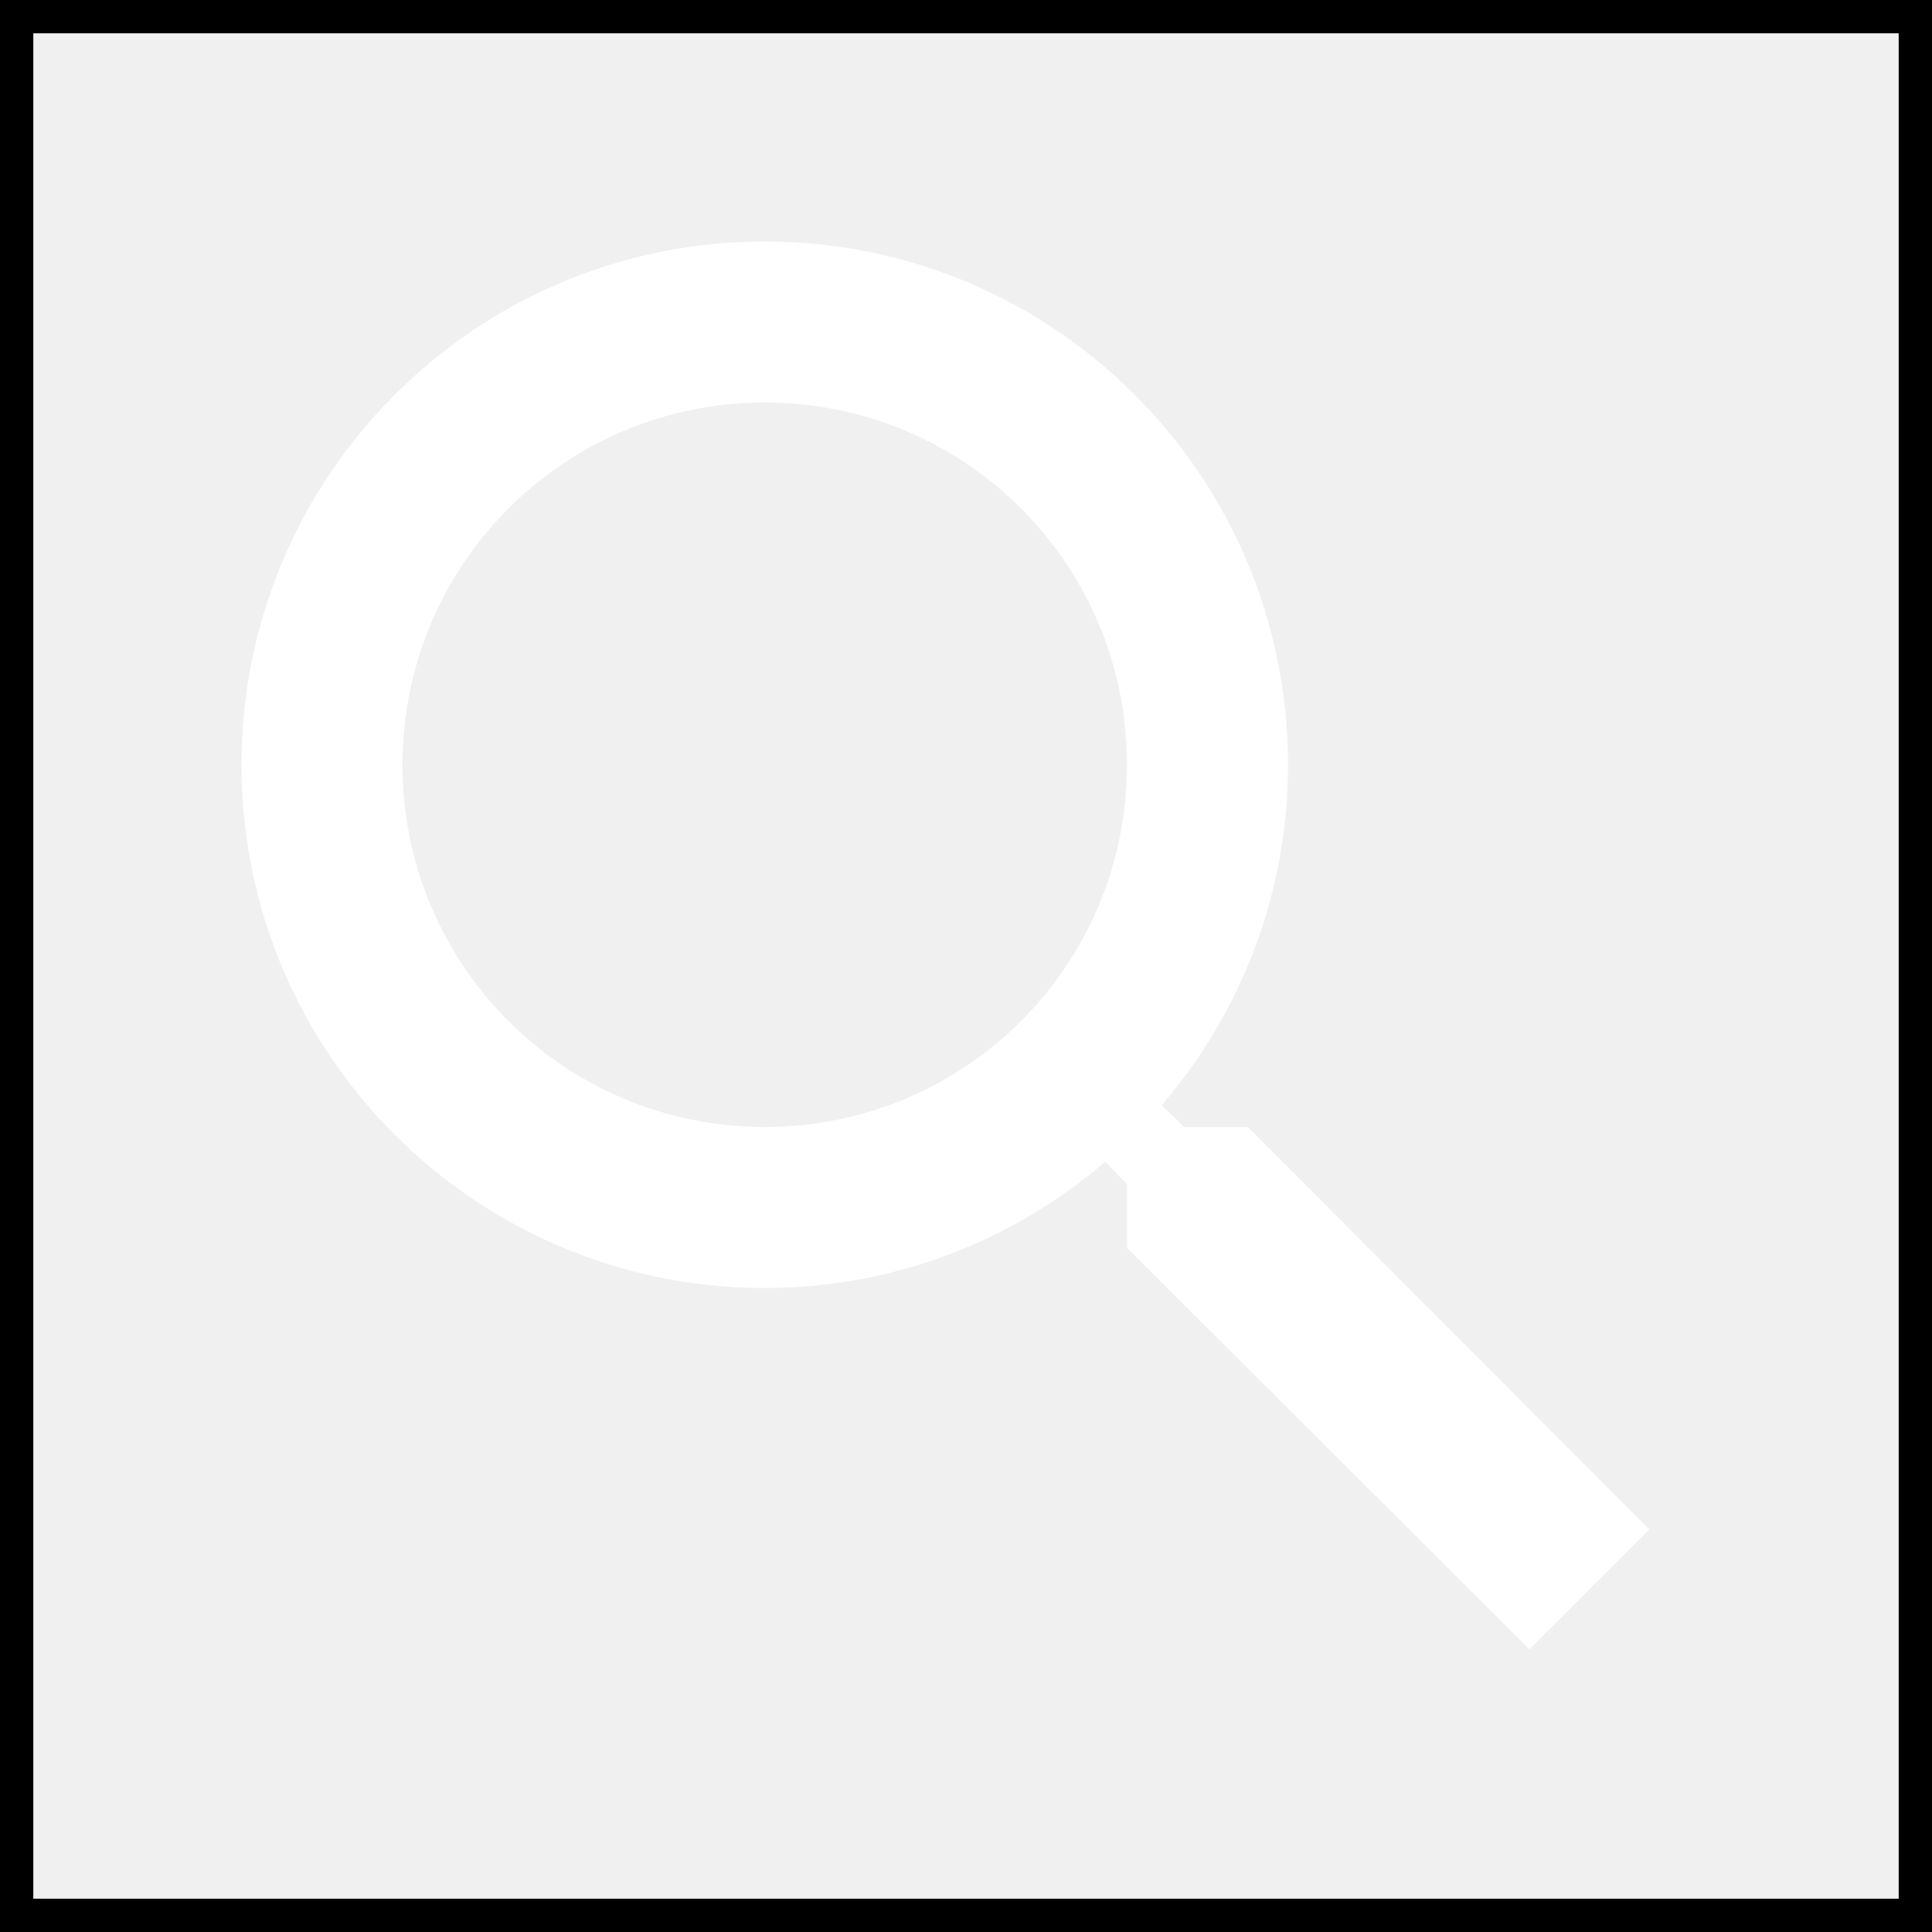
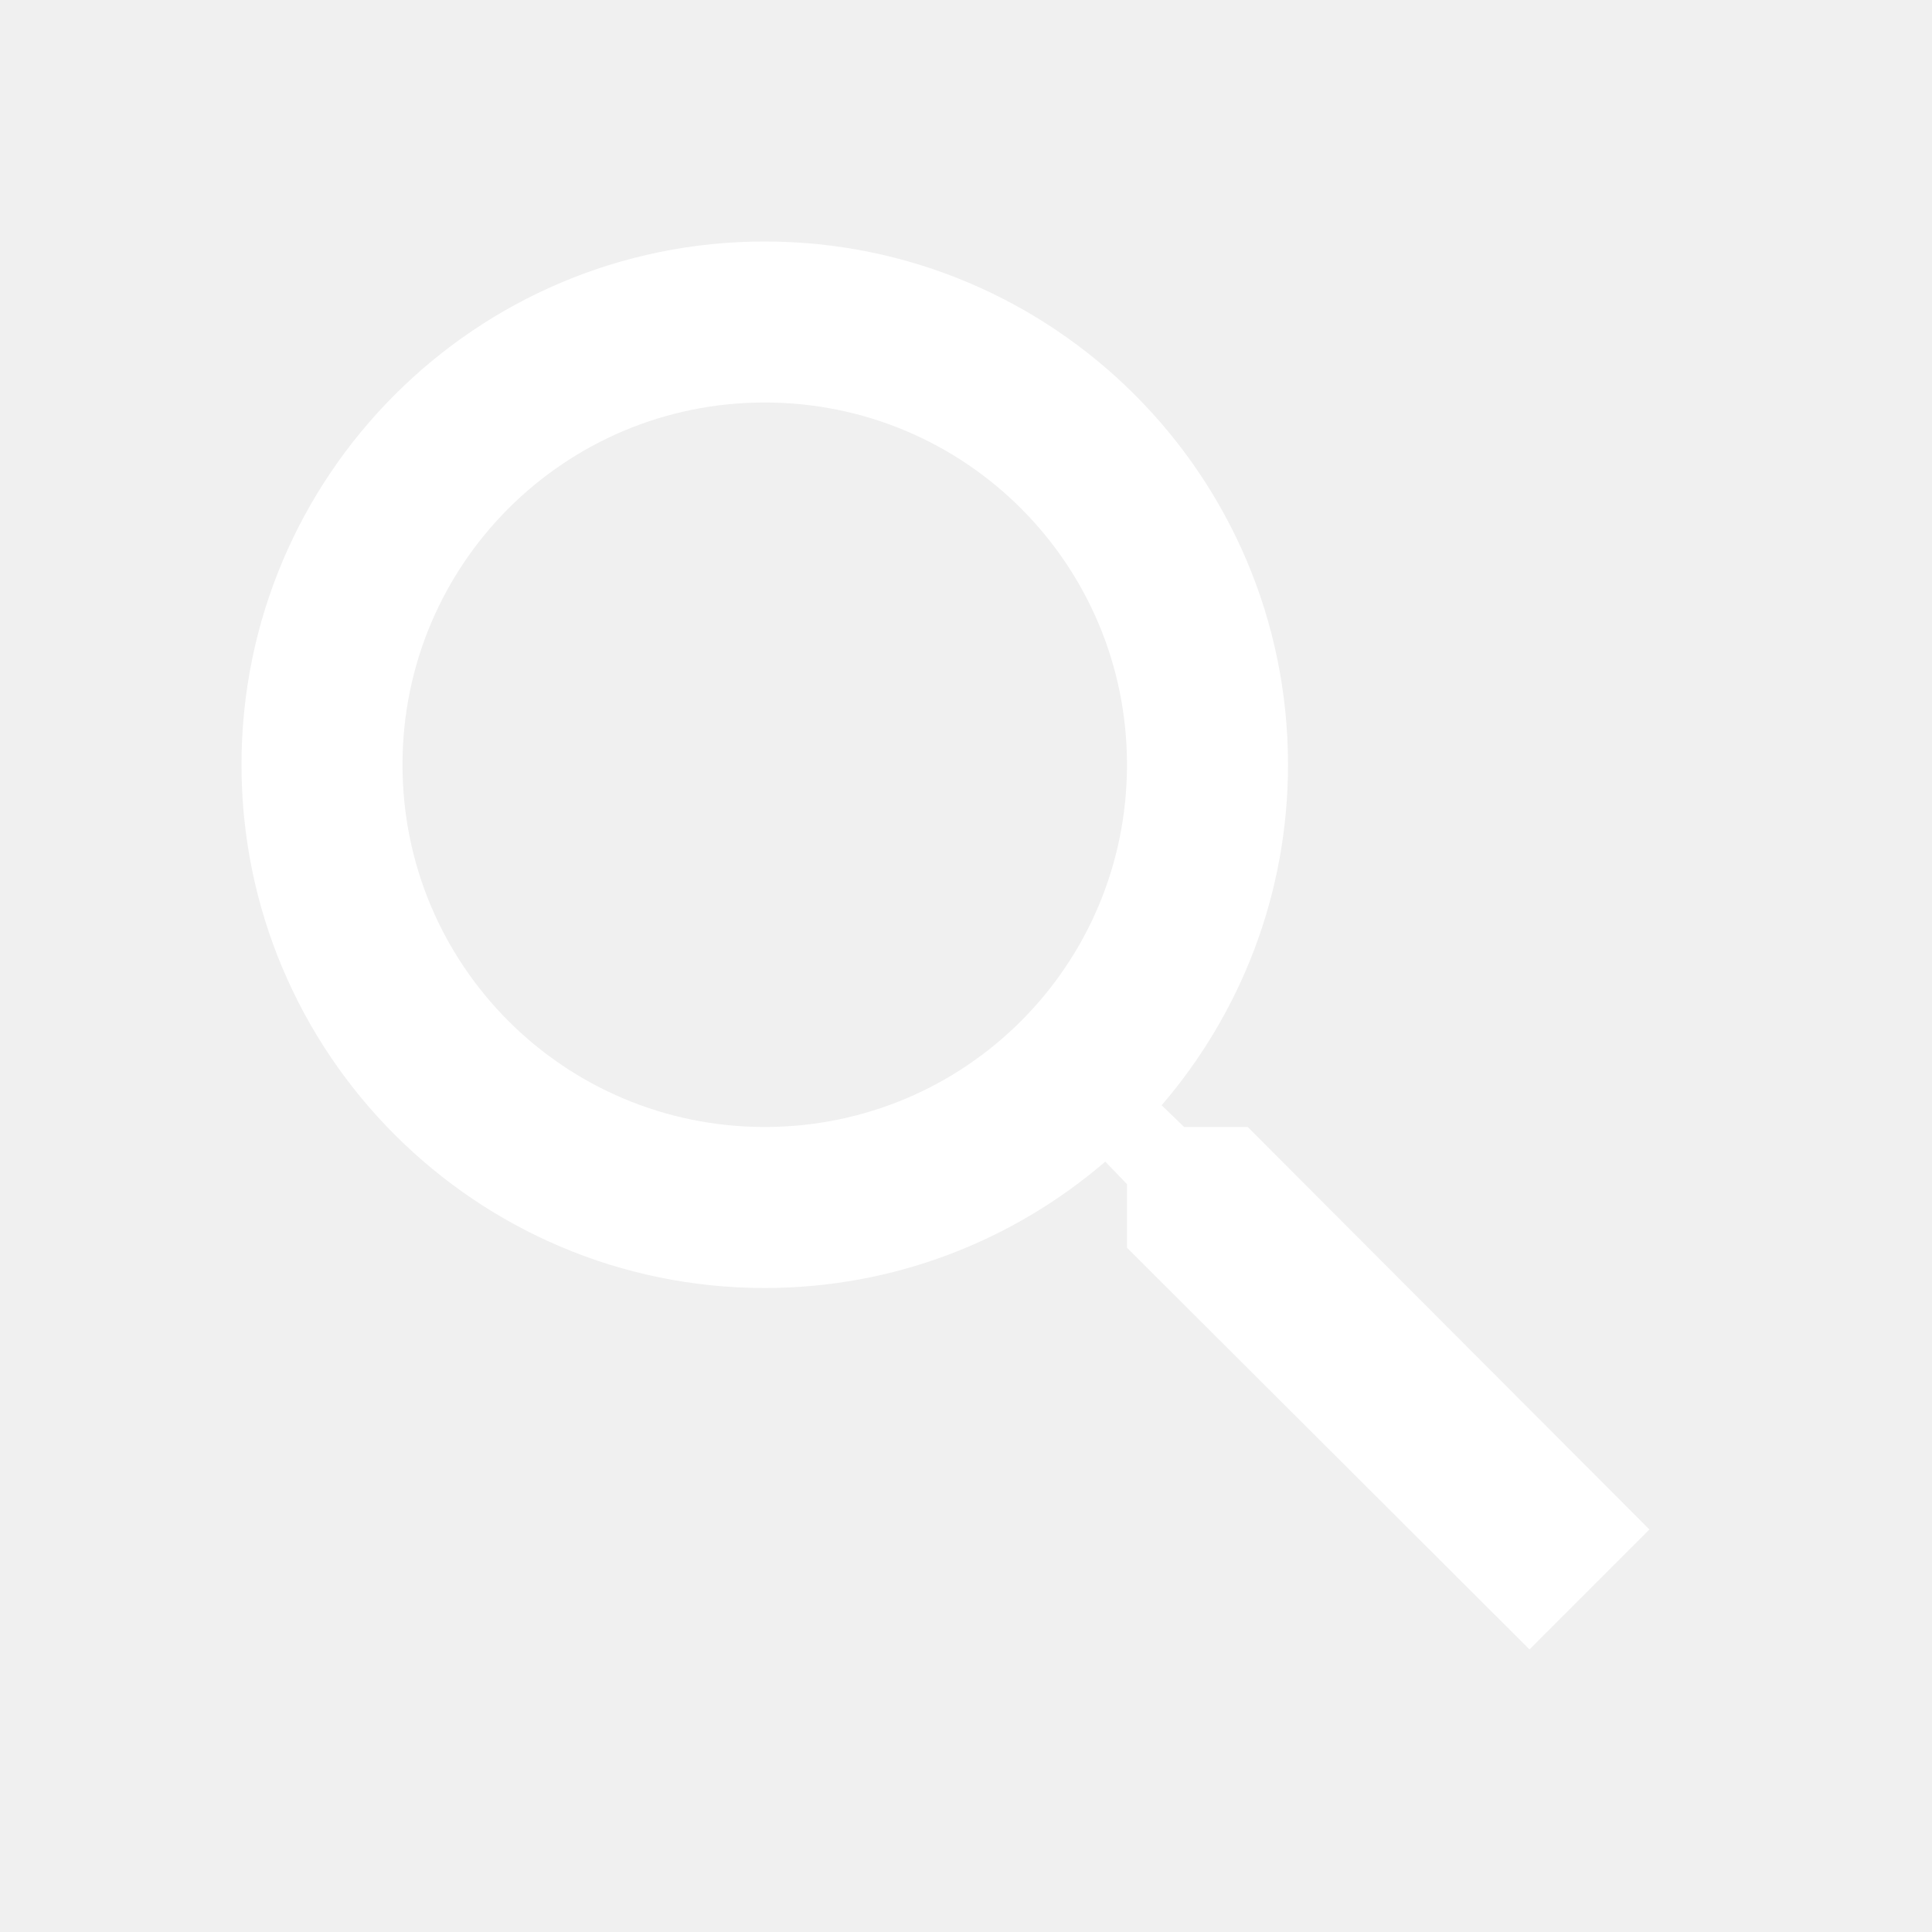
<svg xmlns="http://www.w3.org/2000/svg" width="58" height="58" viewBox="0 0 58 58" fill="none">
  <g clip-path="url(#clip0_48_116)">
    <path d="M37.458 33.833H35.549L34.873 33.181C37.241 30.426 38.667 26.849 38.667 22.958C38.667 14.283 31.634 7.25 22.958 7.25C14.283 7.25 7.25 14.283 7.25 22.958C7.25 31.634 14.283 38.667 22.958 38.667C26.849 38.667 30.426 37.241 33.181 34.873L33.833 35.549V37.458L45.917 49.517L49.517 45.917L37.458 33.833ZM22.958 33.833C16.941 33.833 12.083 28.976 12.083 22.958C12.083 16.941 16.941 12.083 22.958 12.083C28.976 12.083 33.833 16.941 33.833 22.958C33.833 28.976 28.976 33.833 22.958 33.833Z" fill="white" />
  </g>
-   <rect x="0.5" y="0.5" width="57" height="57" stroke="black" />
+   <rect x="0.5" y="0.5" width="57" height="57" />
  <defs>
    <clipPath id="clip0_48_116">
      <rect width="58" height="58" fill="white" />
    </clipPath>
  </defs>
</svg>
